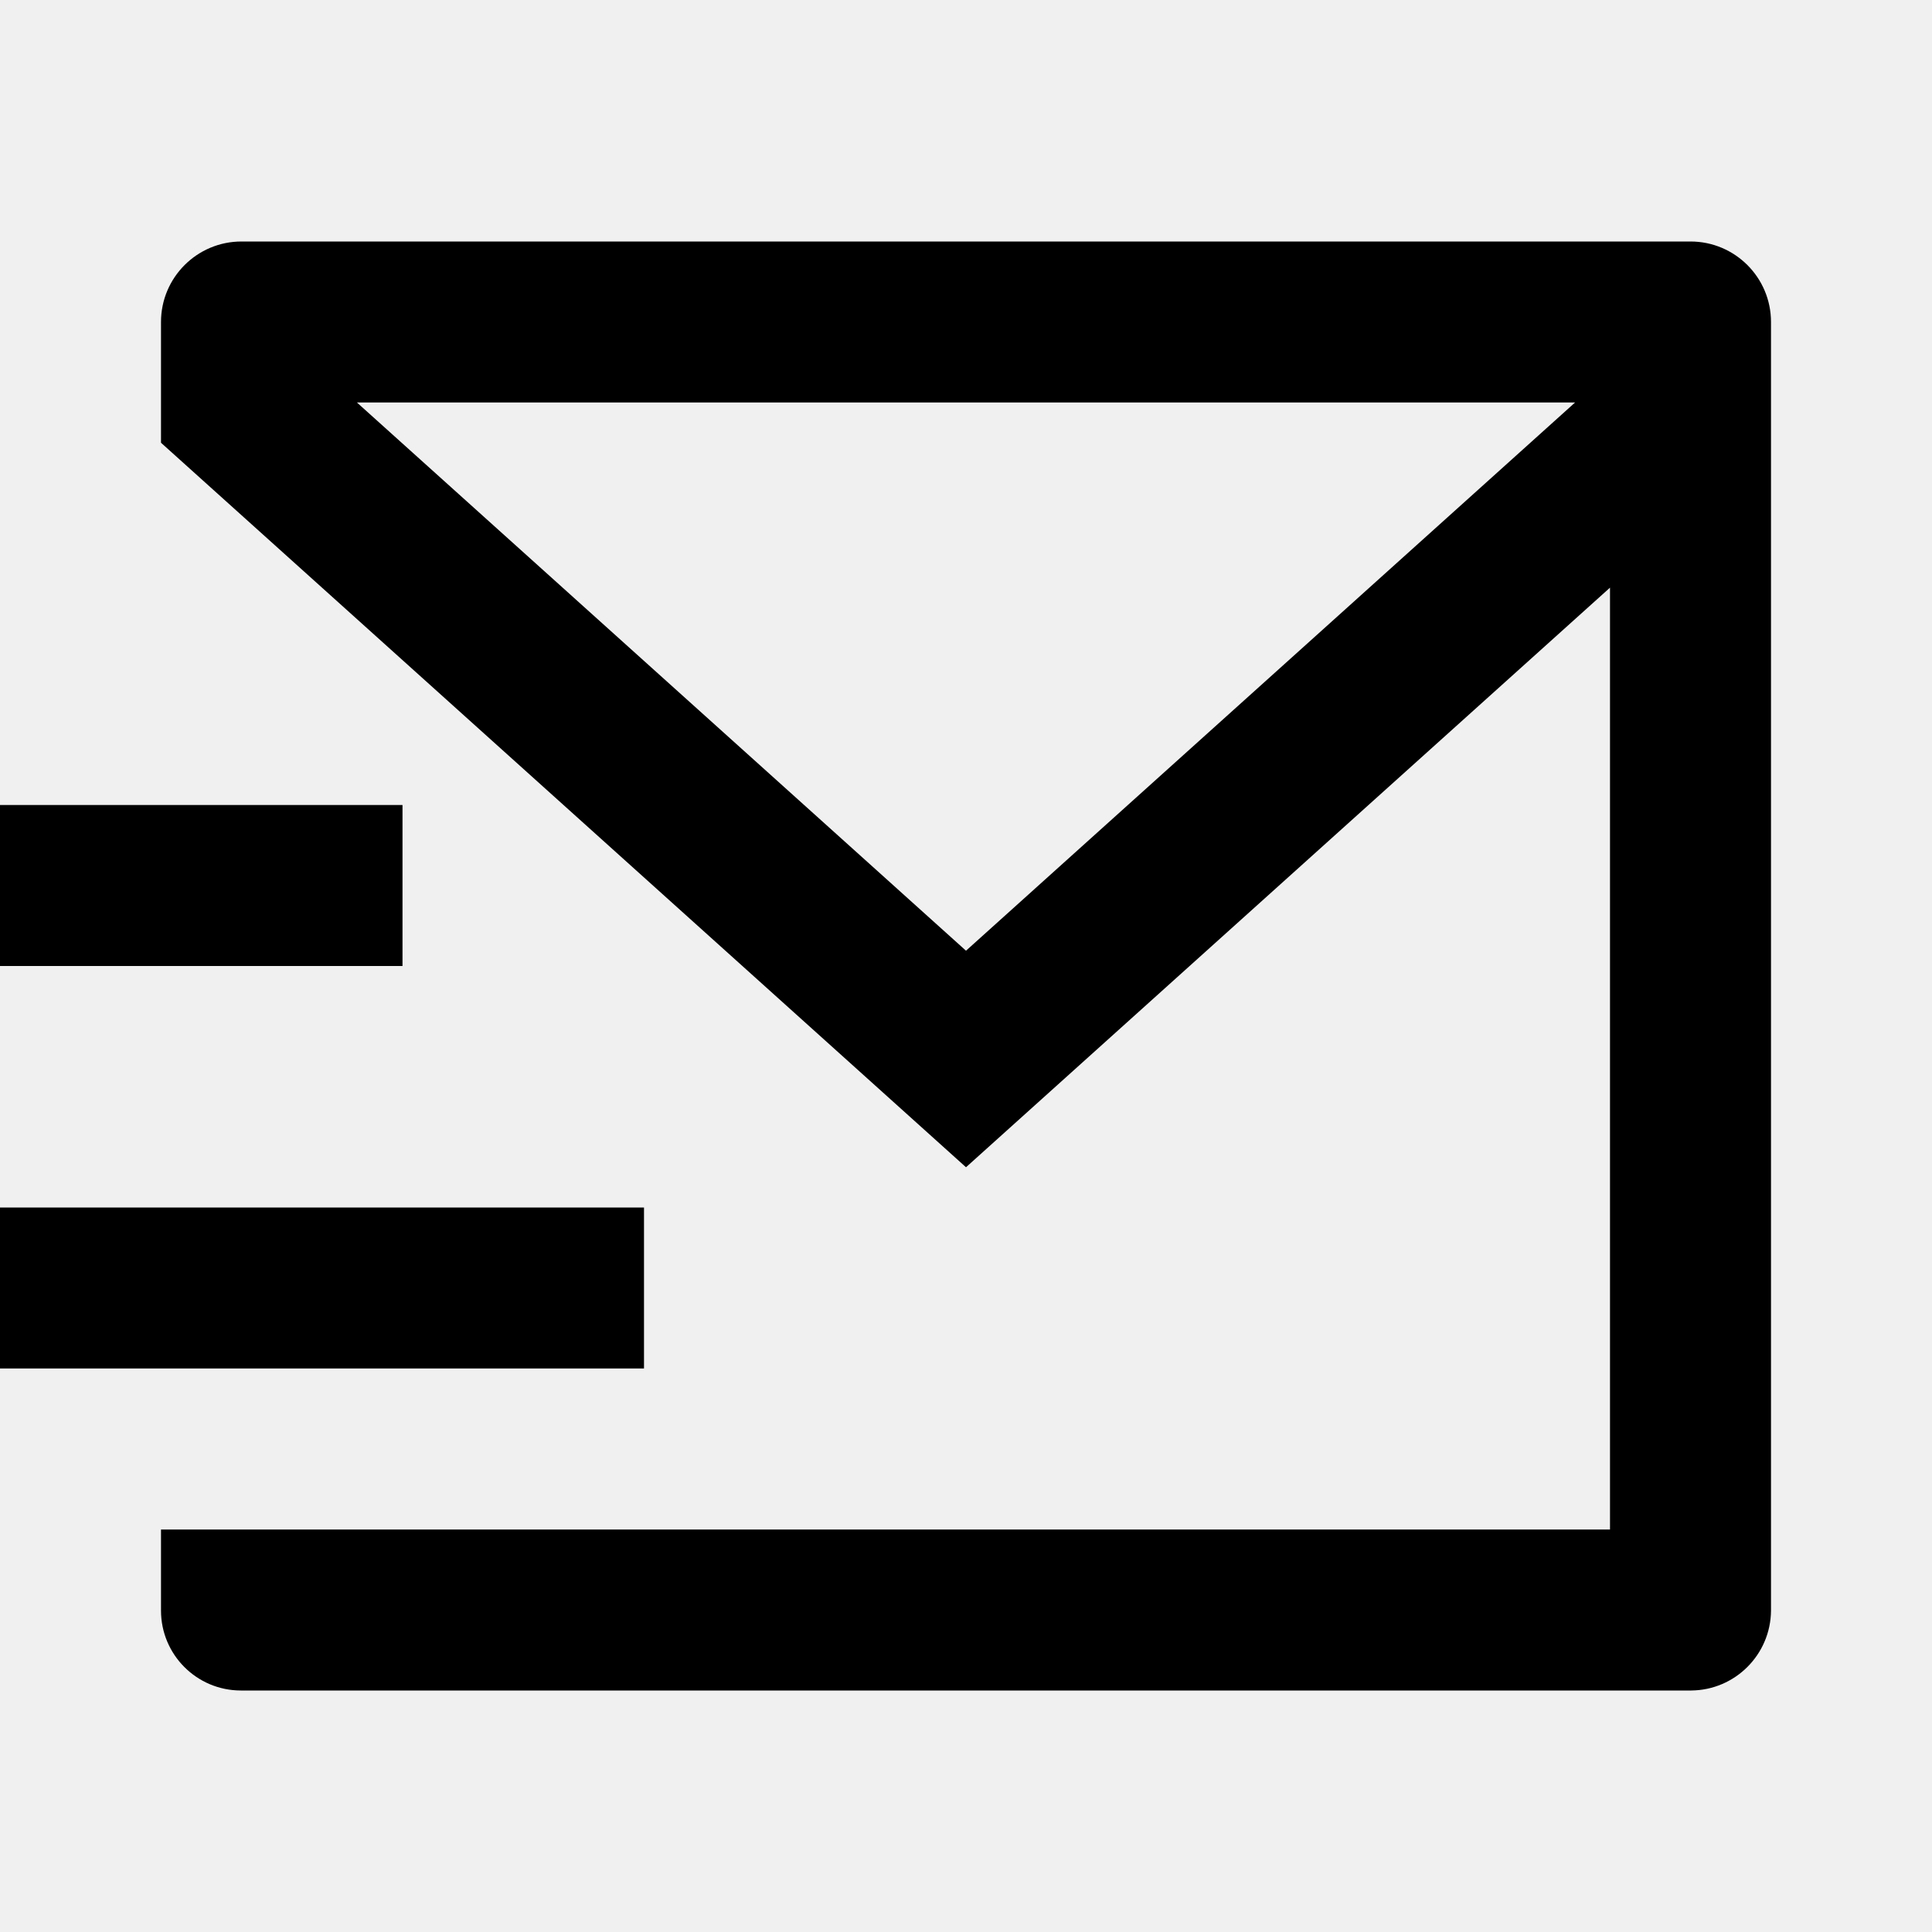
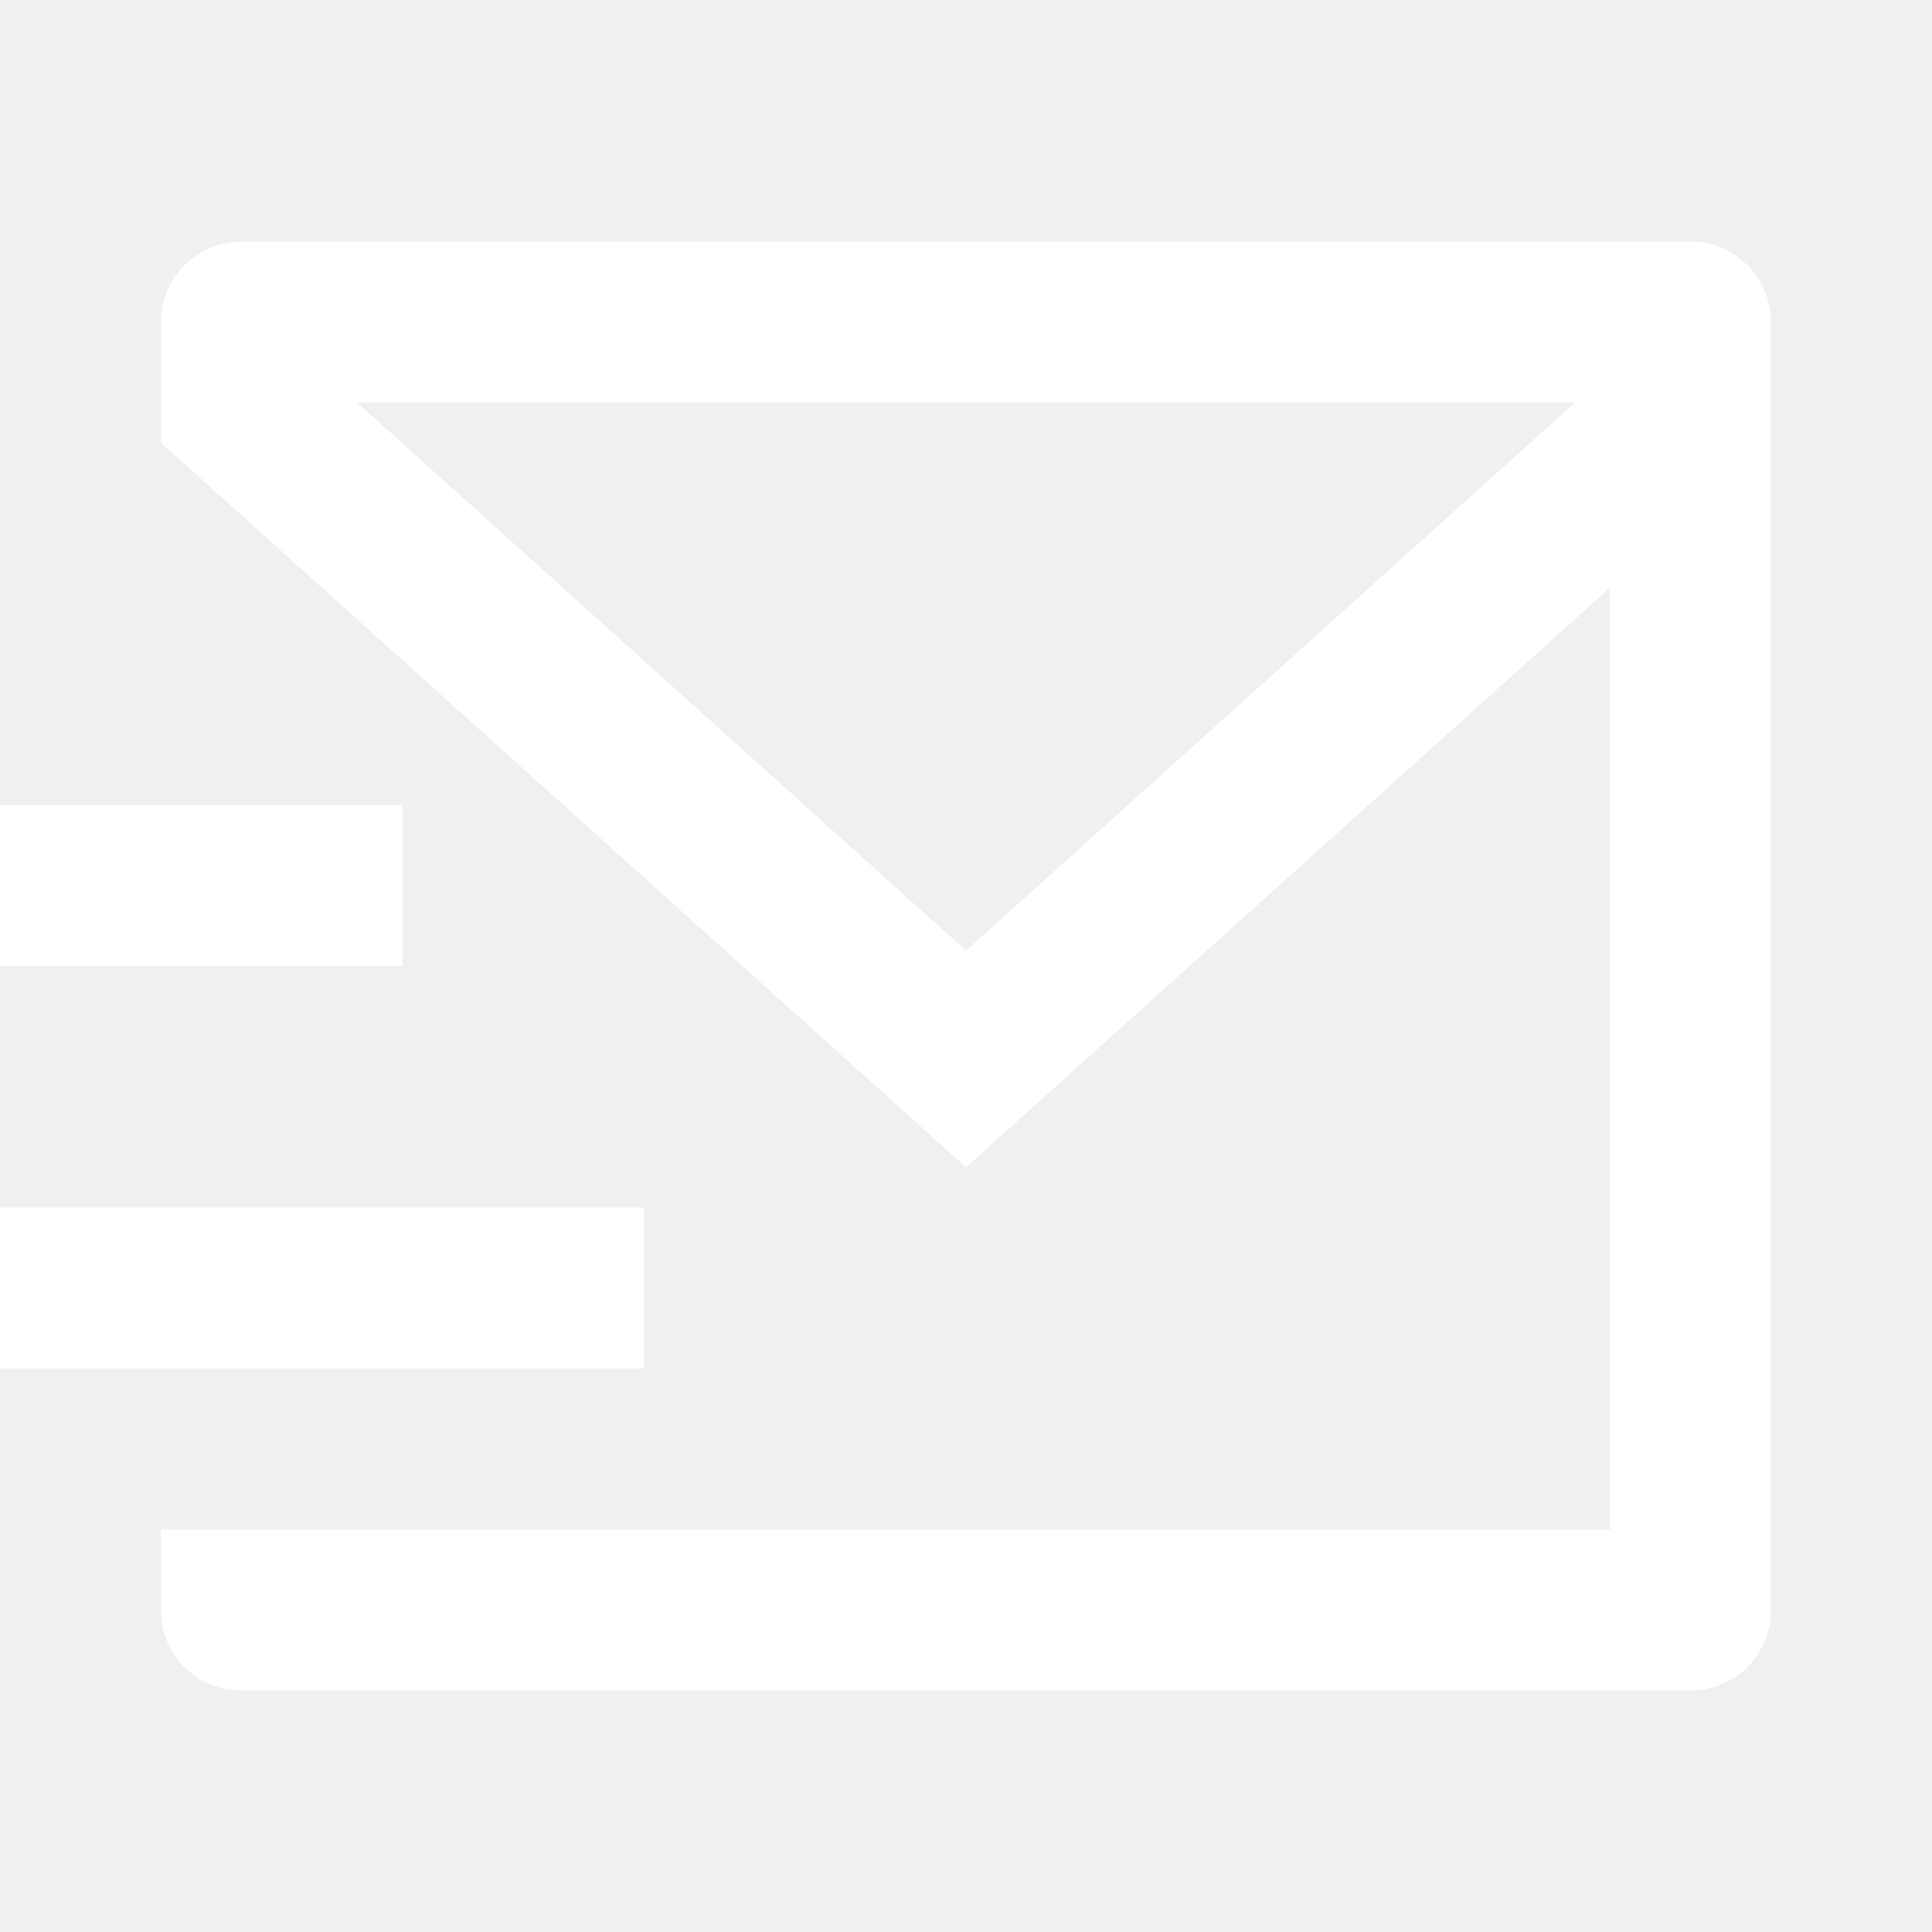
<svg xmlns="http://www.w3.org/2000/svg" width="1em" height="1em" viewBox="0 0 24 24">
-   <path fill="currentColor" d="M21 3a1 1 0 0 1 1 1v16.007a1 1 0 0 1-.992.993H2.992A.993.993 0 0 1 2 20.007V19h18V7.3l-8 7.2l-10-9V4a1 1 0 0 1 1-1zM8 15v2H0v-2zm-3-5v2H0v-2zm14.566-5H4.434L12 11.81z" />
+   <path fill="white" d="M21 3a1 1 0 0 1 1 1v16.007a1 1 0 0 1-.992.993H2.992A.993.993 0 0 1 2 20.007V19h18V7.3l-8 7.2l-10-9V4a1 1 0 0 1 1-1zM8 15v2H0v-2zm-3-5v2H0v-2zm14.566-5H4.434L12 11.81z" />
</svg>
